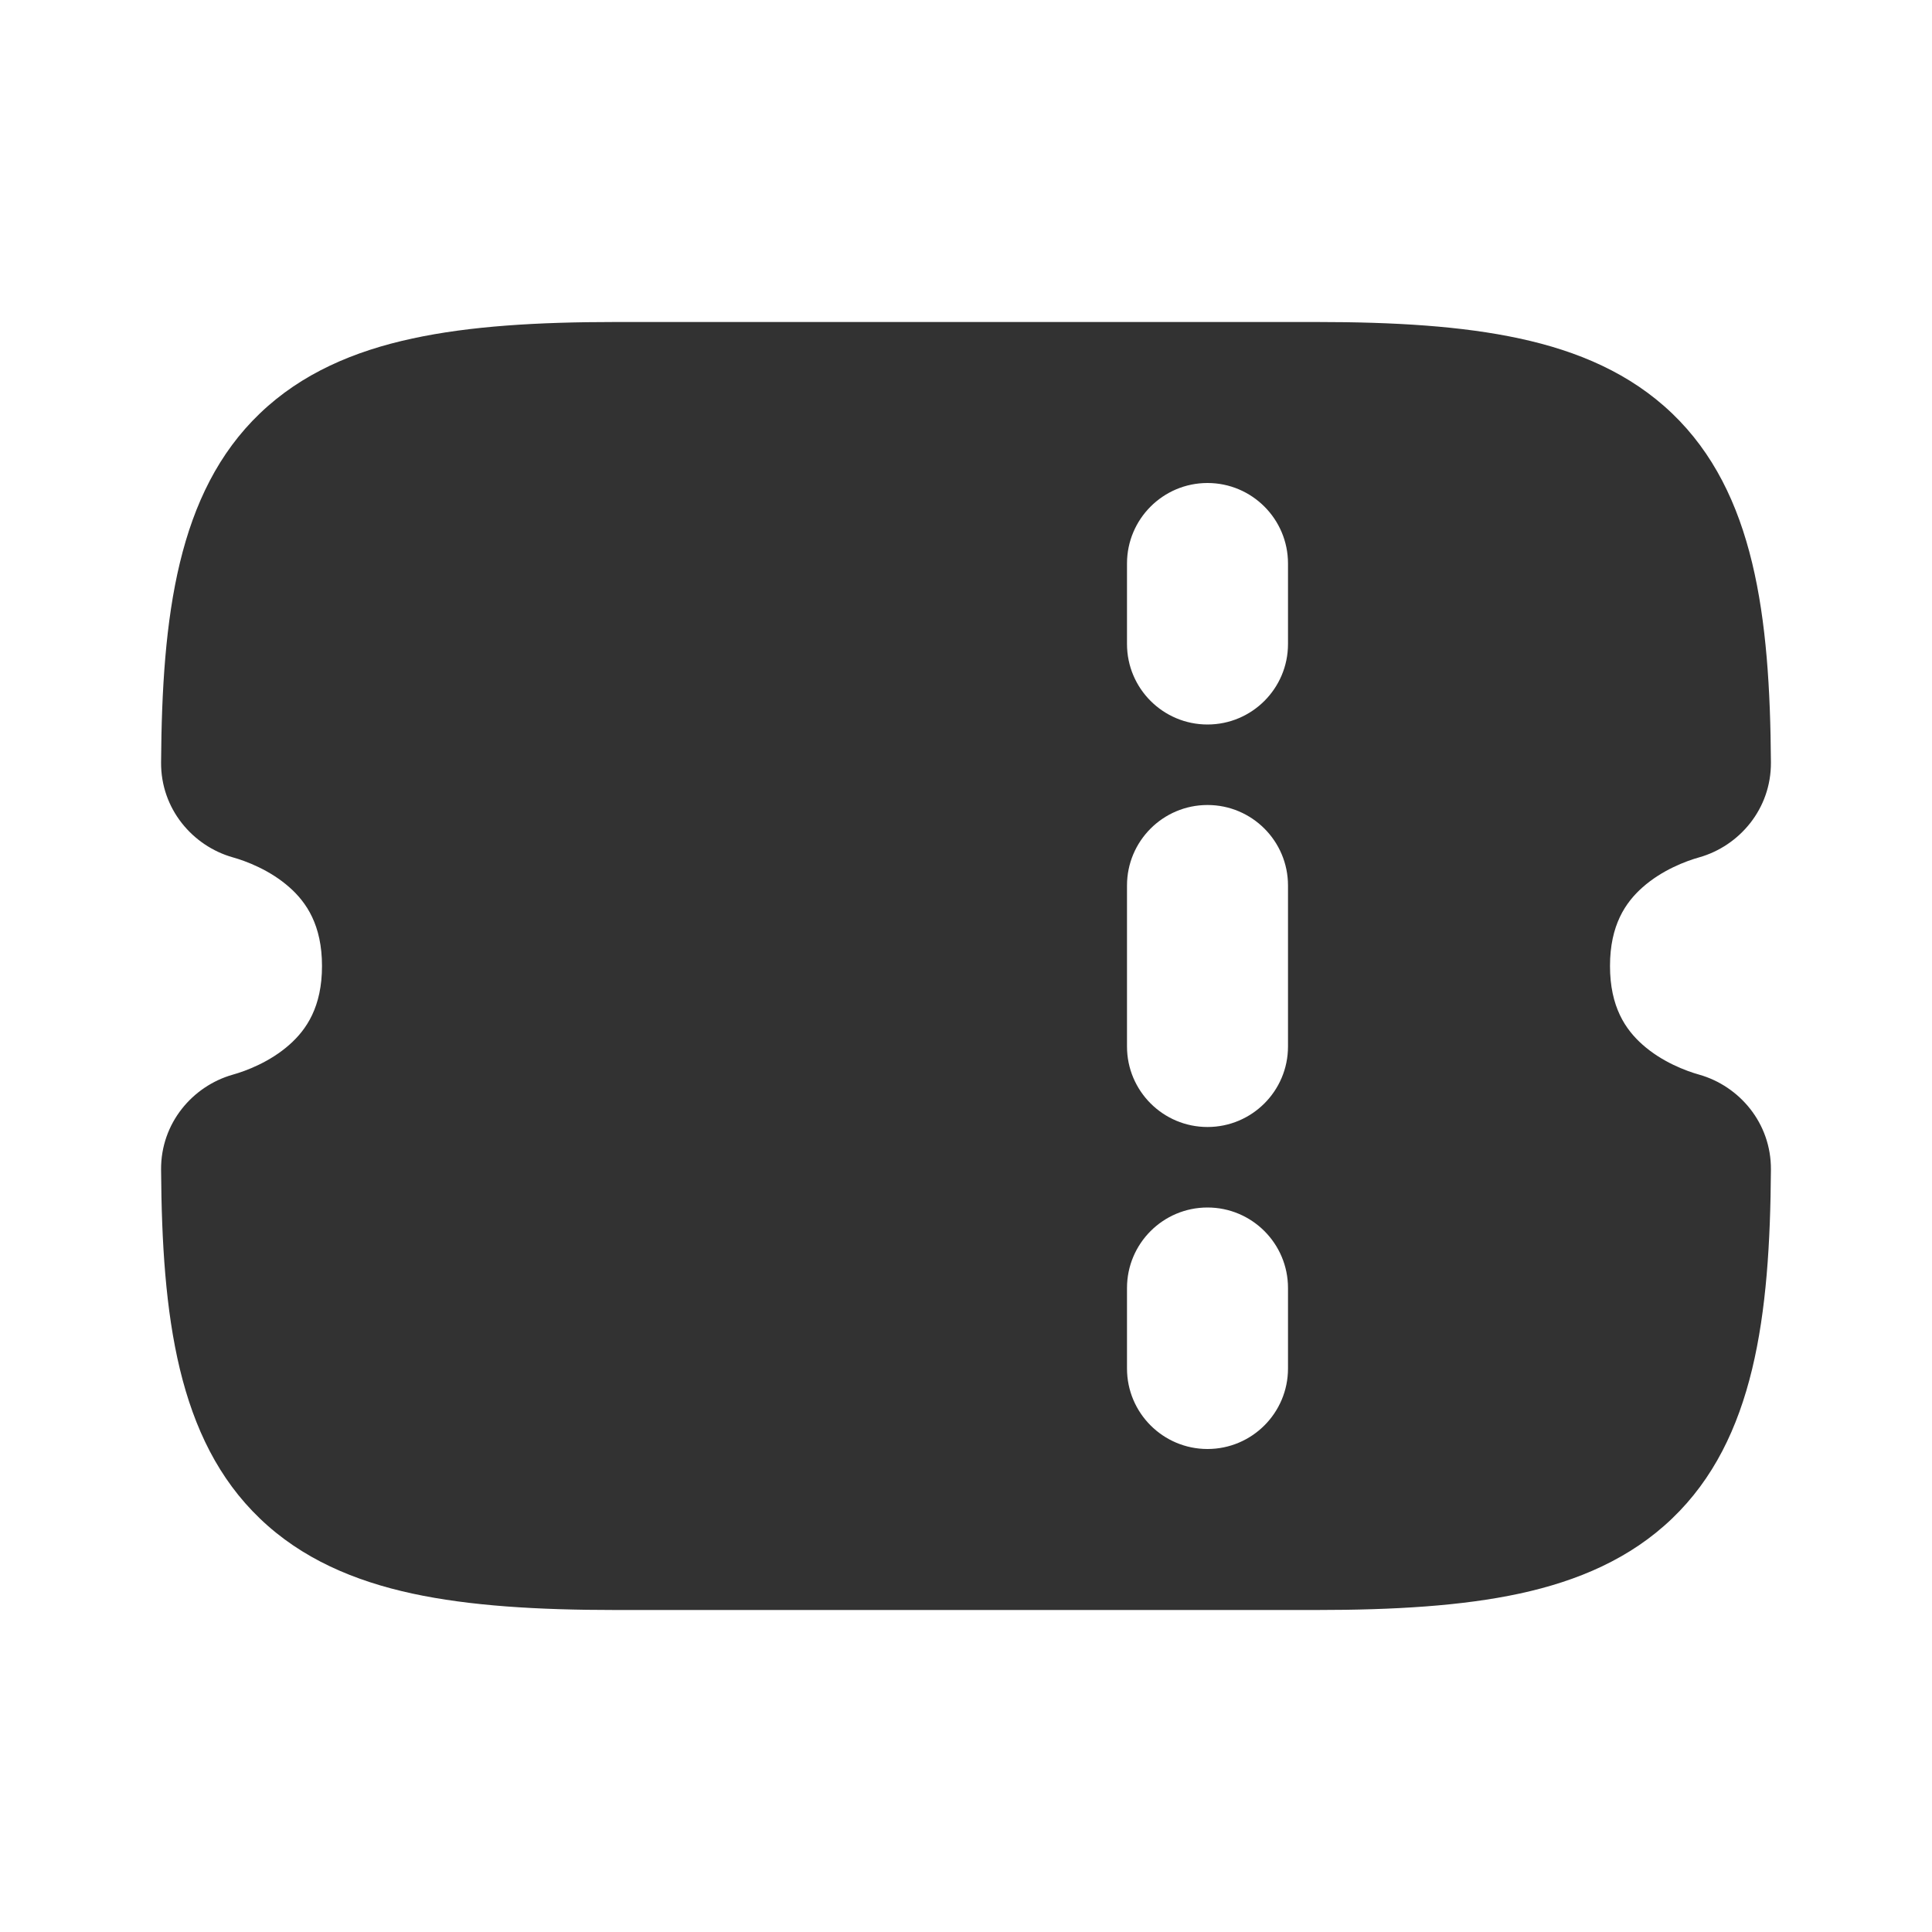
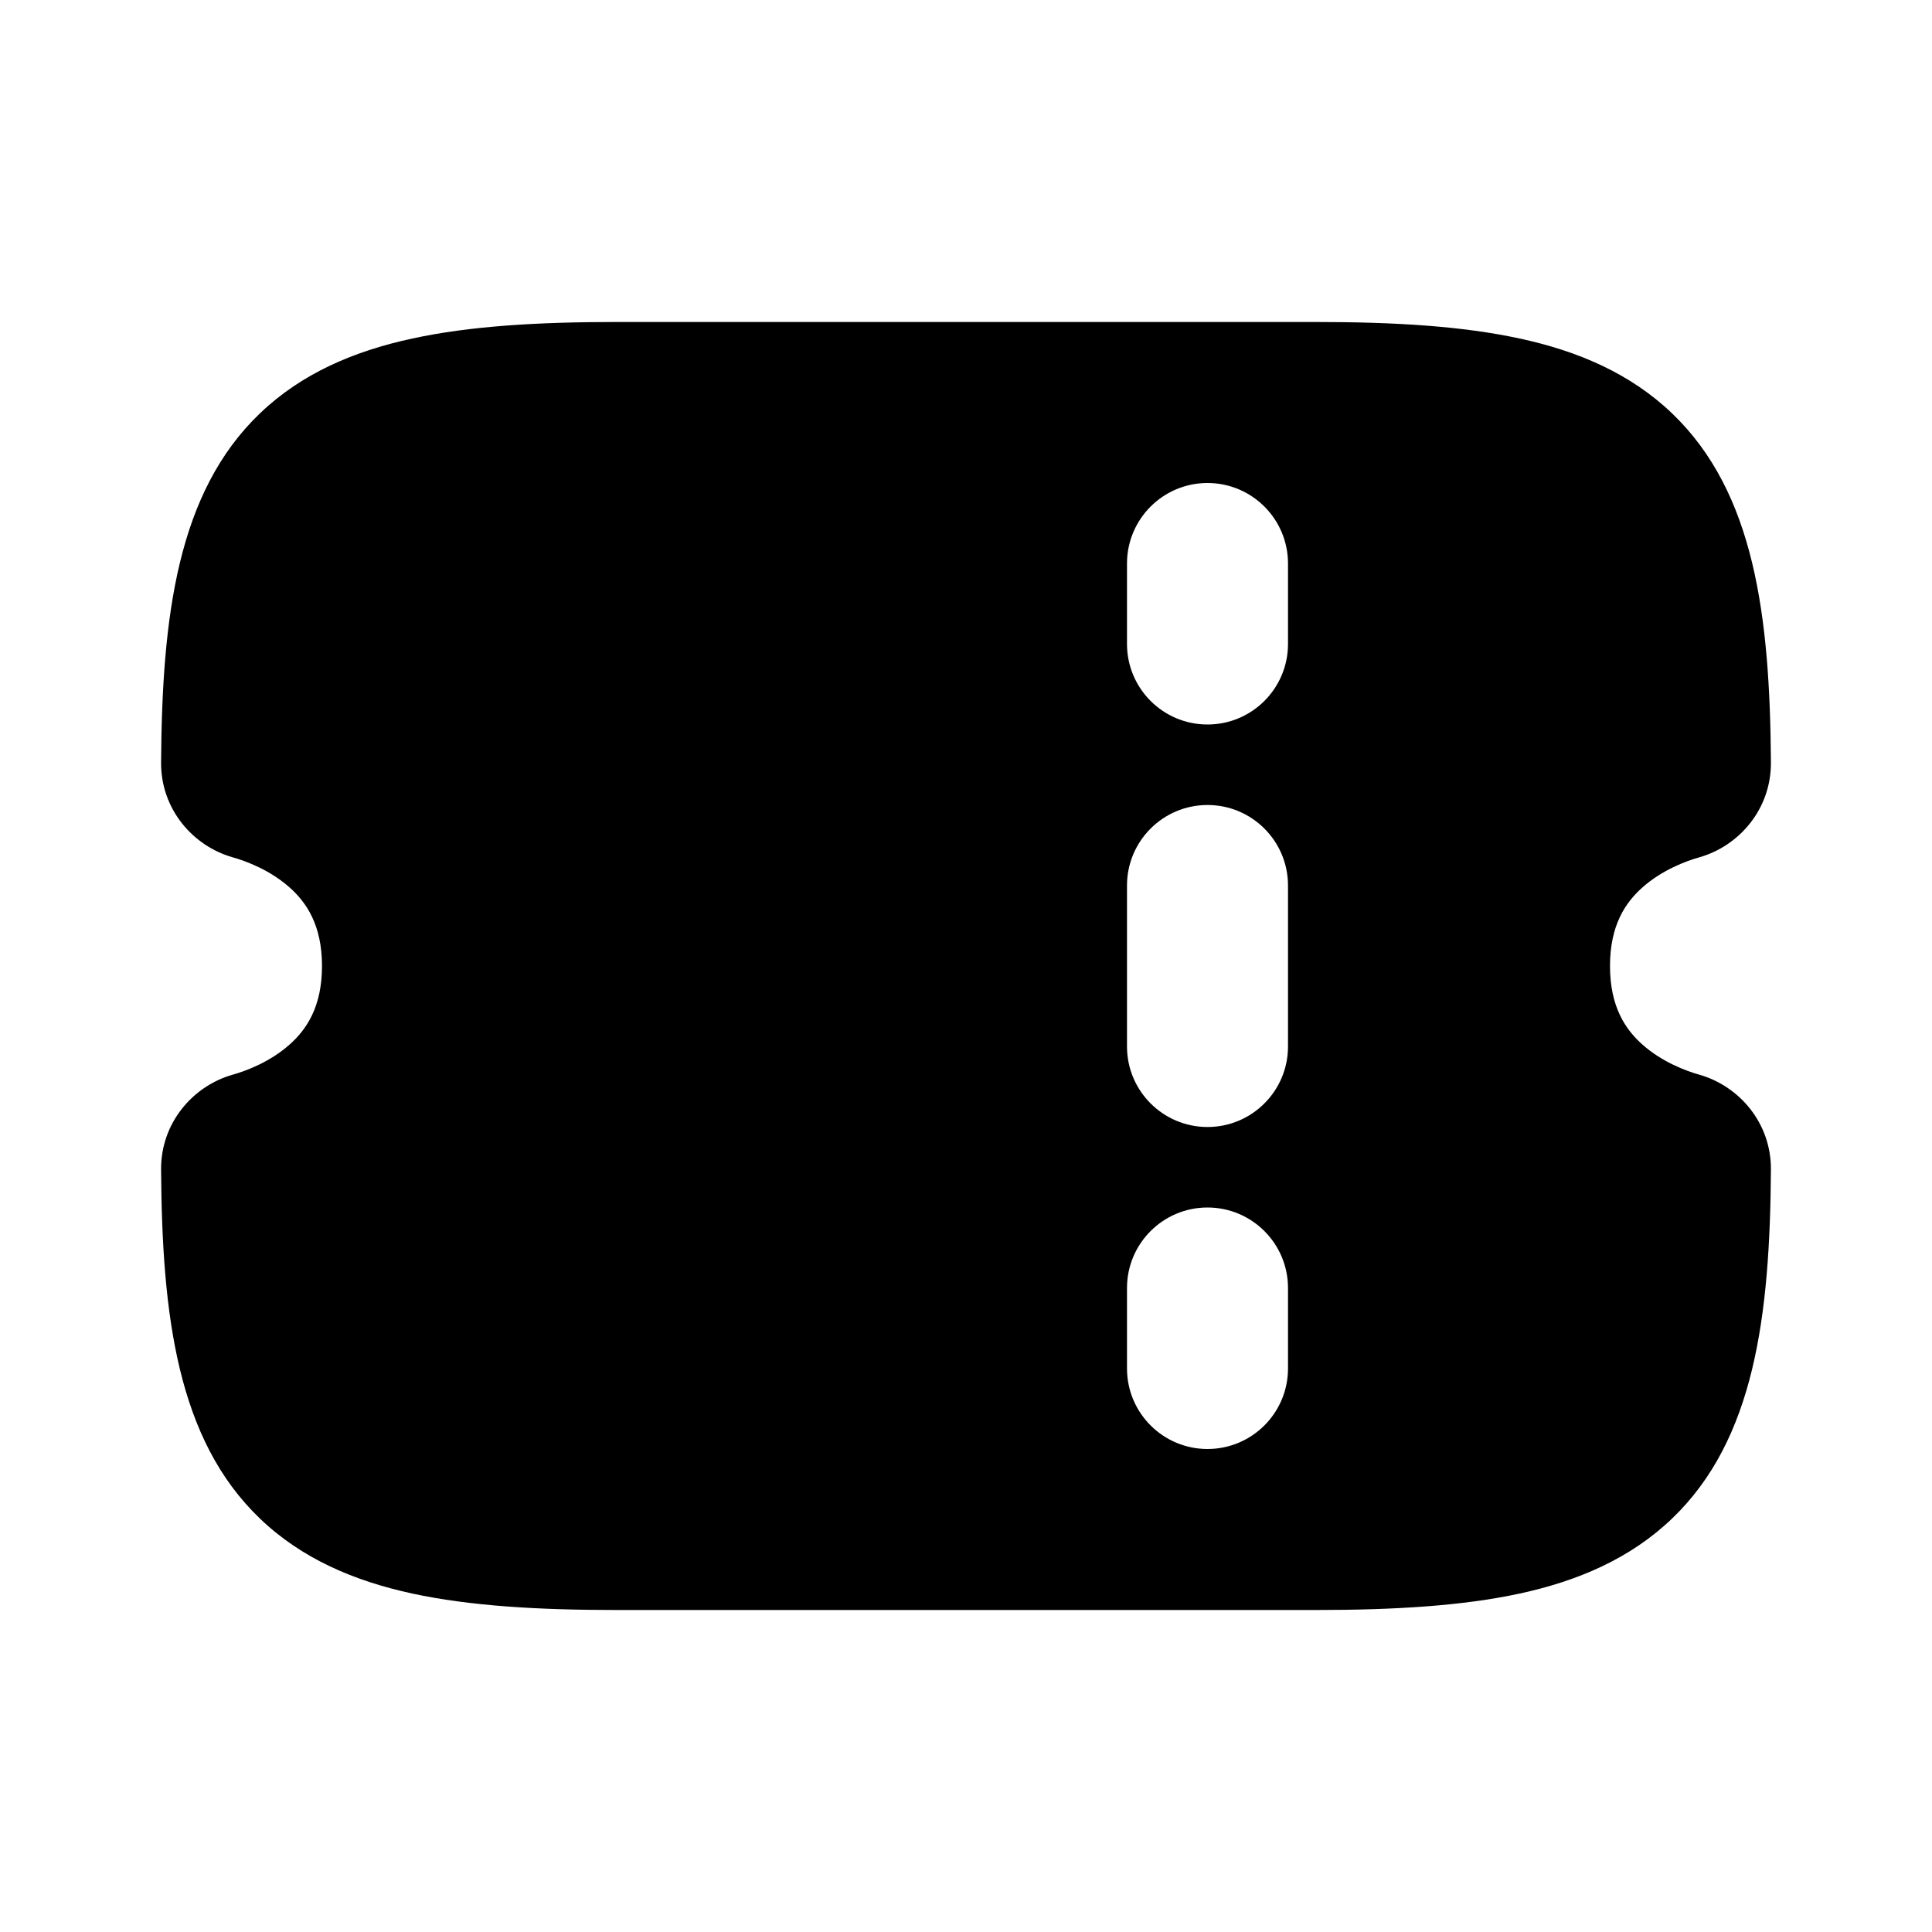
<svg xmlns="http://www.w3.org/2000/svg" width="24px" height="24px" viewBox="0 0 24 24" fill="none">
  <rect width="24" height="24" fill="white" />
-   <path fill-rule="evenodd" clip-rule="evenodd" d="M7.648 4C6.682 4 5.838 4.05 5.123 4.205C4.398 4.361 3.746 4.639 3.228 5.136C2.203 6.118 2.013 7.656 2.001 9.471C1.997 10.049 2.394 10.509 2.891 10.65C3.056 10.696 3.354 10.808 3.596 11.023C3.807 11.21 4 11.492 4 12C4 12.508 3.807 12.79 3.596 12.977C3.354 13.192 3.056 13.304 2.891 13.35C2.394 13.491 1.997 13.951 2.001 14.529C2.013 16.344 2.203 17.881 3.228 18.863C3.746 19.361 4.398 19.639 5.123 19.796C5.838 19.95 6.682 20 7.648 20H16.352C17.317 20 18.162 19.95 18.877 19.796C19.602 19.639 20.253 19.361 20.772 18.863C21.797 17.881 21.987 16.344 21.999 14.529C22.003 13.951 21.606 13.491 21.109 13.35C20.944 13.304 20.646 13.192 20.404 12.977C20.193 12.79 20 12.508 20 12C20 11.492 20.193 11.21 20.404 11.023C20.646 10.808 20.944 10.696 21.109 10.65C21.606 10.509 22.003 10.049 21.999 9.471C21.987 7.656 21.797 6.118 20.772 5.136C20.253 4.639 19.602 4.361 18.877 4.205C18.162 4.05 17.317 4 16.352 4H7.648ZM16 7C16 6.448 15.552 6 15 6C14.448 6 14 6.448 14 7V8C14 8.552 14.448 9 15 9C15.552 9 16 8.552 16 8V7ZM15 15C15.552 15 16 15.448 16 16V17C16 17.552 15.552 18 15 18C14.448 18 14 17.552 14 17V16C14 15.448 14.448 15 15 15ZM16 11C16 10.448 15.552 10 15 10C14.448 10 14 10.448 14 11V13C14 13.552 14.448 14 15 14C15.552 14 16 13.552 16 13V11Z" fill="#323232" />
+   <path fill-rule="evenodd" clip-rule="evenodd" d="M7.648 4C6.682 4 5.838 4.05 5.123 4.205C4.398 4.361 3.746 4.639 3.228 5.136C2.203 6.118 2.013 7.656 2.001 9.471C1.997 10.049 2.394 10.509 2.891 10.65C3.056 10.696 3.354 10.808 3.596 11.023C3.807 11.21 4 11.492 4 12C4 12.508 3.807 12.79 3.596 12.977C3.354 13.192 3.056 13.304 2.891 13.35C2.394 13.491 1.997 13.951 2.001 14.529C2.013 16.344 2.203 17.881 3.228 18.863C3.746 19.361 4.398 19.639 5.123 19.796C5.838 19.95 6.682 20 7.648 20H16.352C17.317 20 18.162 19.95 18.877 19.796C19.602 19.639 20.253 19.361 20.772 18.863C21.797 17.881 21.987 16.344 21.999 14.529C22.003 13.951 21.606 13.491 21.109 13.35C20.944 13.304 20.646 13.192 20.404 12.977C20.193 12.79 20 12.508 20 12C20 11.492 20.193 11.21 20.404 11.023C20.646 10.808 20.944 10.696 21.109 10.65C21.606 10.509 22.003 10.049 21.999 9.471C21.987 7.656 21.797 6.118 20.772 5.136C20.253 4.639 19.602 4.361 18.877 4.205C18.162 4.05 17.317 4 16.352 4H7.648ZM16 7C16 6.448 15.552 6 15 6C14.448 6 14 6.448 14 7V8C14 8.552 14.448 9 15 9C15.552 9 16 8.552 16 8V7ZM15 15C15.552 15 16 15.448 16 16V17C16 17.552 15.552 18 15 18C14.448 18 14 17.552 14 17V16C14 15.448 14.448 15 15 15ZM16 11C16 10.448 15.552 10 15 10C14.448 10 14 10.448 14 11V13C14 13.552 14.448 14 15 14C15.552 14 16 13.552 16 13V11Z" fill="currentColor" />
</svg>
